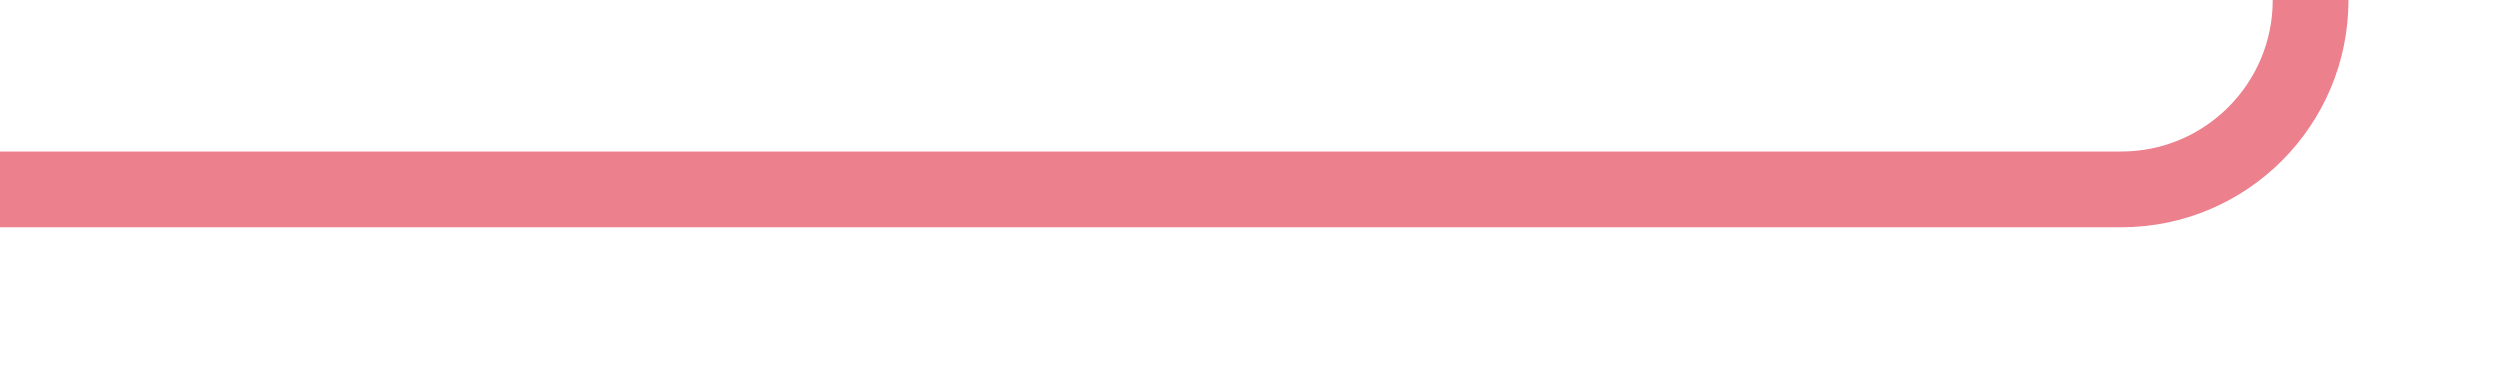
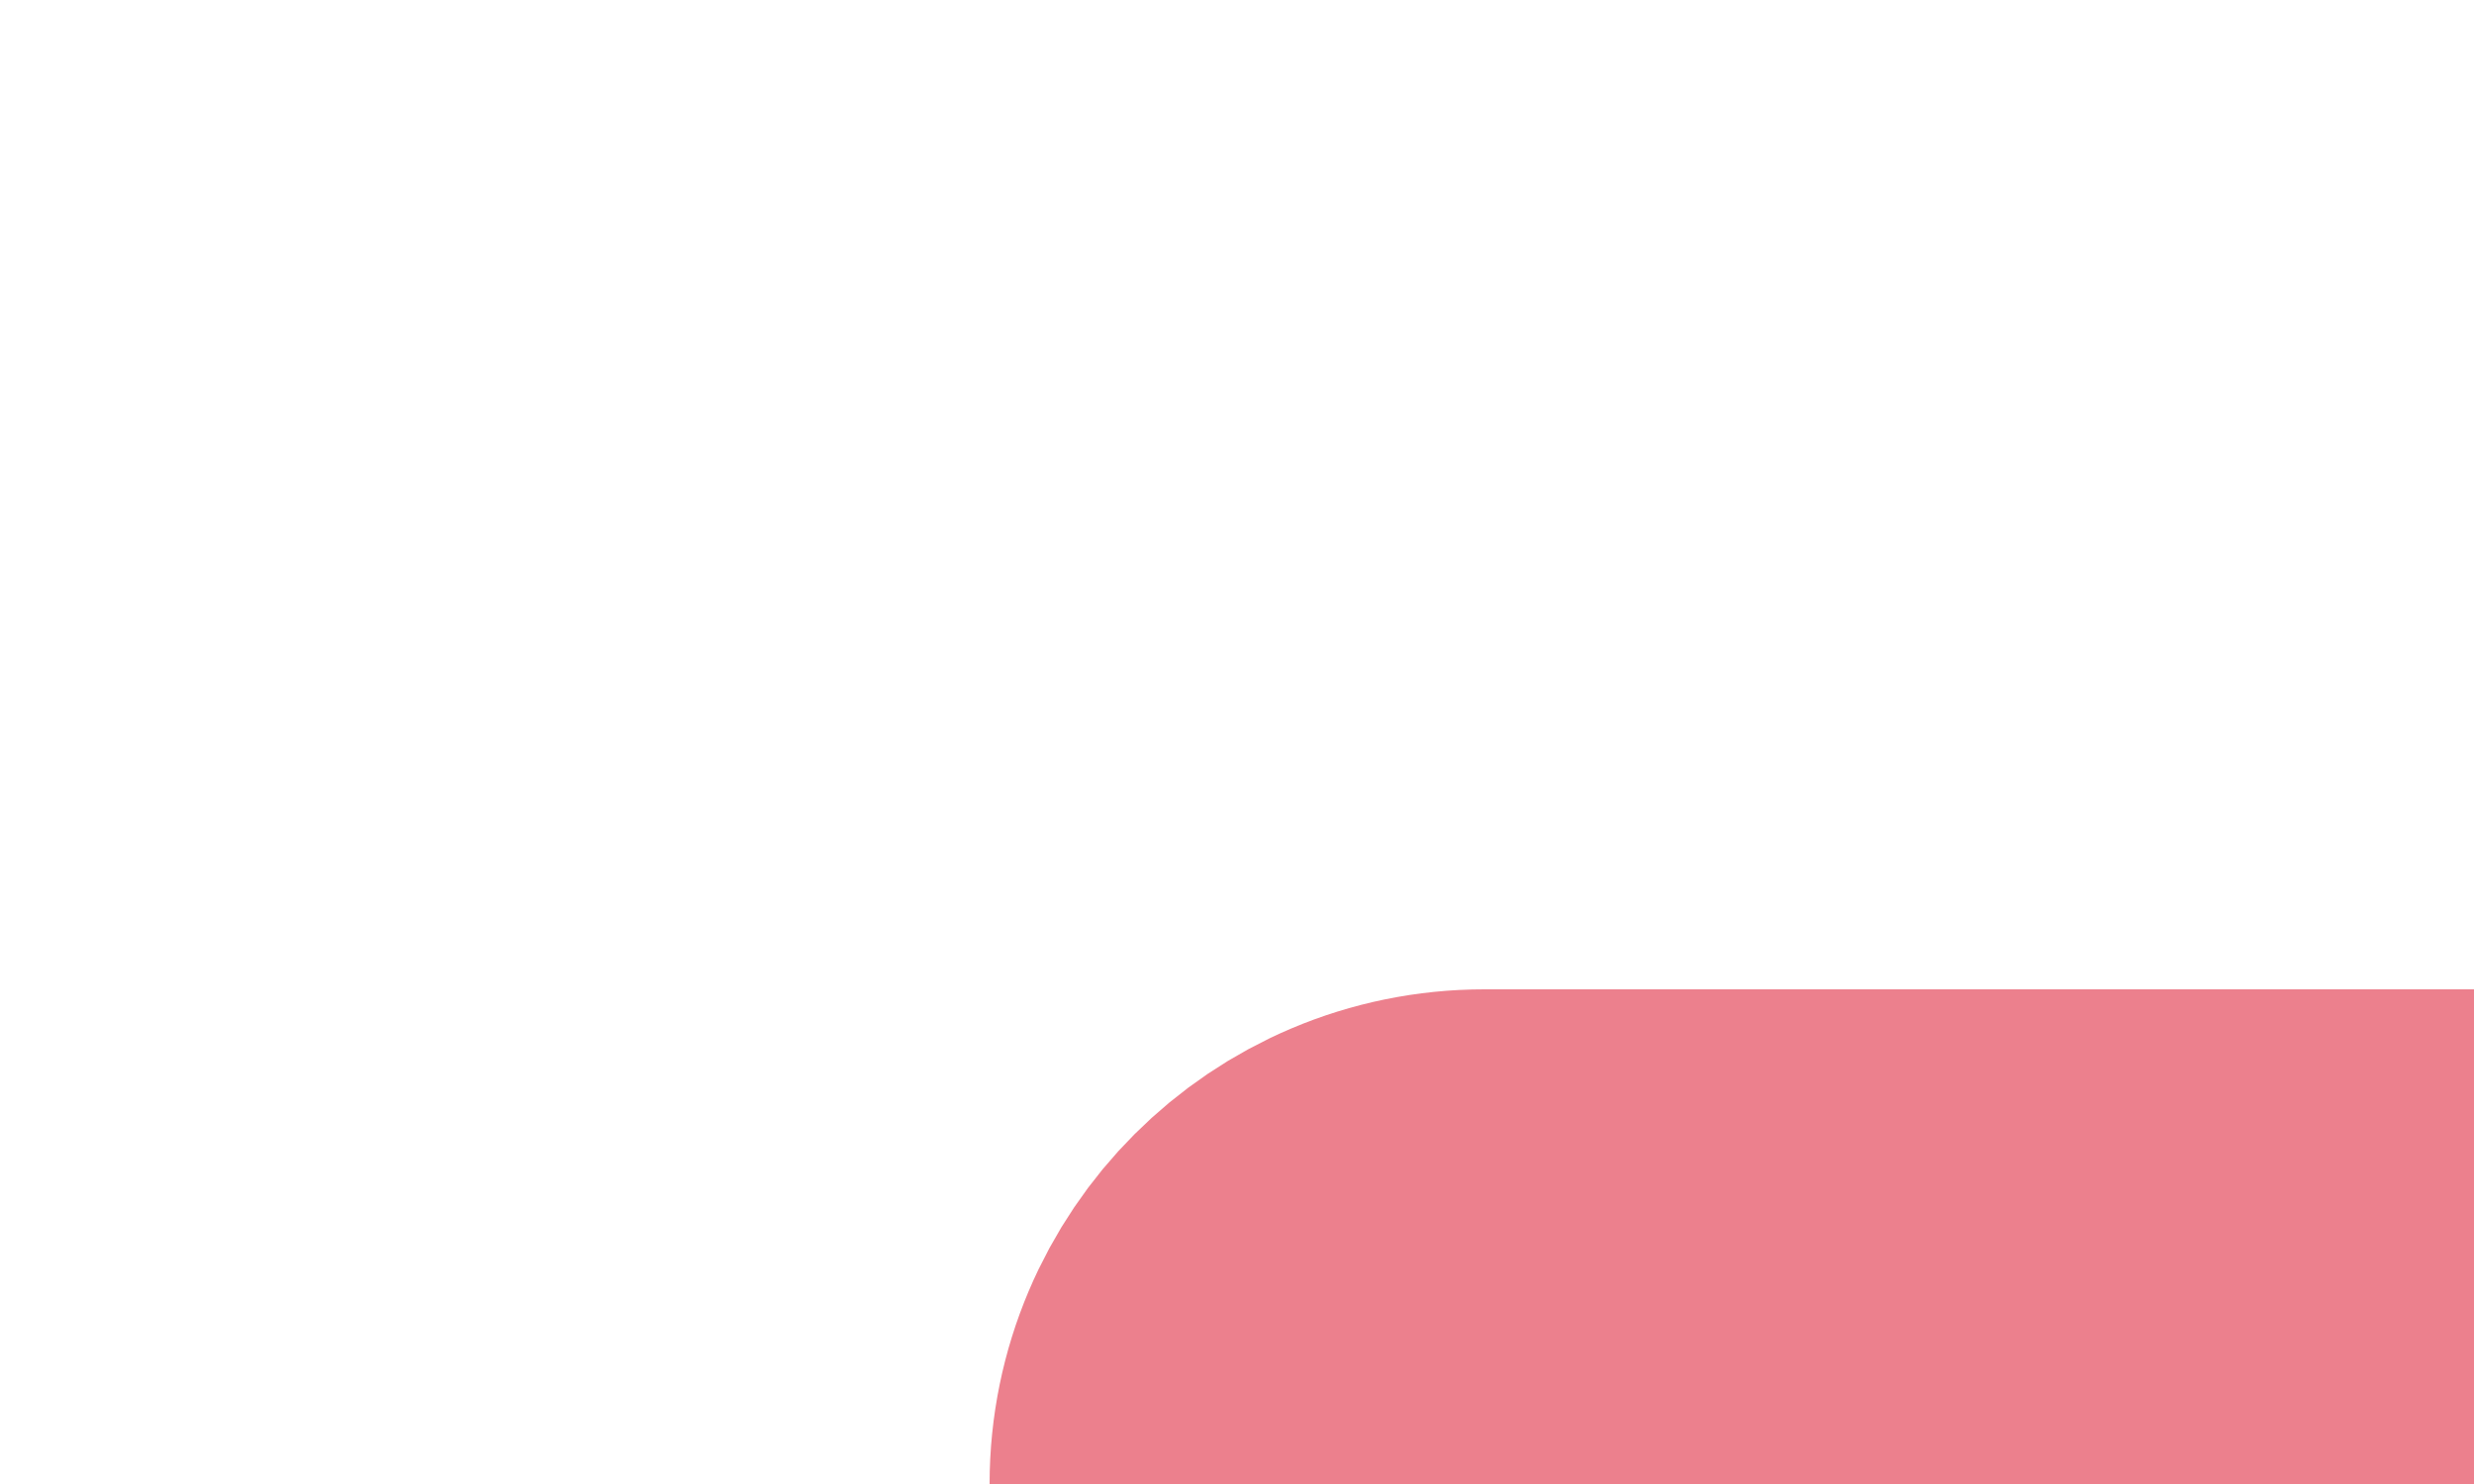
- <svg xmlns="http://www.w3.org/2000/svg" version="1.1" width="66px" height="10px" preserveAspectRatio="xMinYMid meet" viewBox="659 1381  66 8">
-   <path d="M 659 1385  L 715 1385  A 5 5 0 0 0 720 1380 L 720 1305  A 5 5 0 0 1 725 1300 L 782 1300  A 5 5 0 0 0 787 1295 L 787 1288  " stroke-width="2" stroke="#ec808d" fill="none" />
-   <path d="M 782.707 1293.107  L 787 1288.814  L 791.293 1293.107  L 792.707 1291.693  L 787.707 1286.693  L 787 1285.986  L 786.293 1286.693  L 781.293 1291.693  L 782.707 1293.107  Z " fill-rule="nonzero" fill="#ec808d" stroke="none" />
+ <svg xmlns="http://www.w3.org/2000/svg" version="1.1" width="10px" height="6px" preserveAspectRatio="xMinYMid meet" viewBox="671 247  10 4">
+   <path d="M 676 252  A 1 1 0 0 1 677 251 L 716 251  " stroke-width="2" stroke="#ec808d" fill="none" />
+   <path d="M 710.893 246.707  L 715.186 251  L 710.893 255.293  L 712.307 256.707  L 717.307 251.707  L 718.014 251  L 717.307 250.293  L 712.307 245.293  L 710.893 246.707  Z " fill-rule="nonzero" fill="#ec808d" stroke="none" />
</svg>
